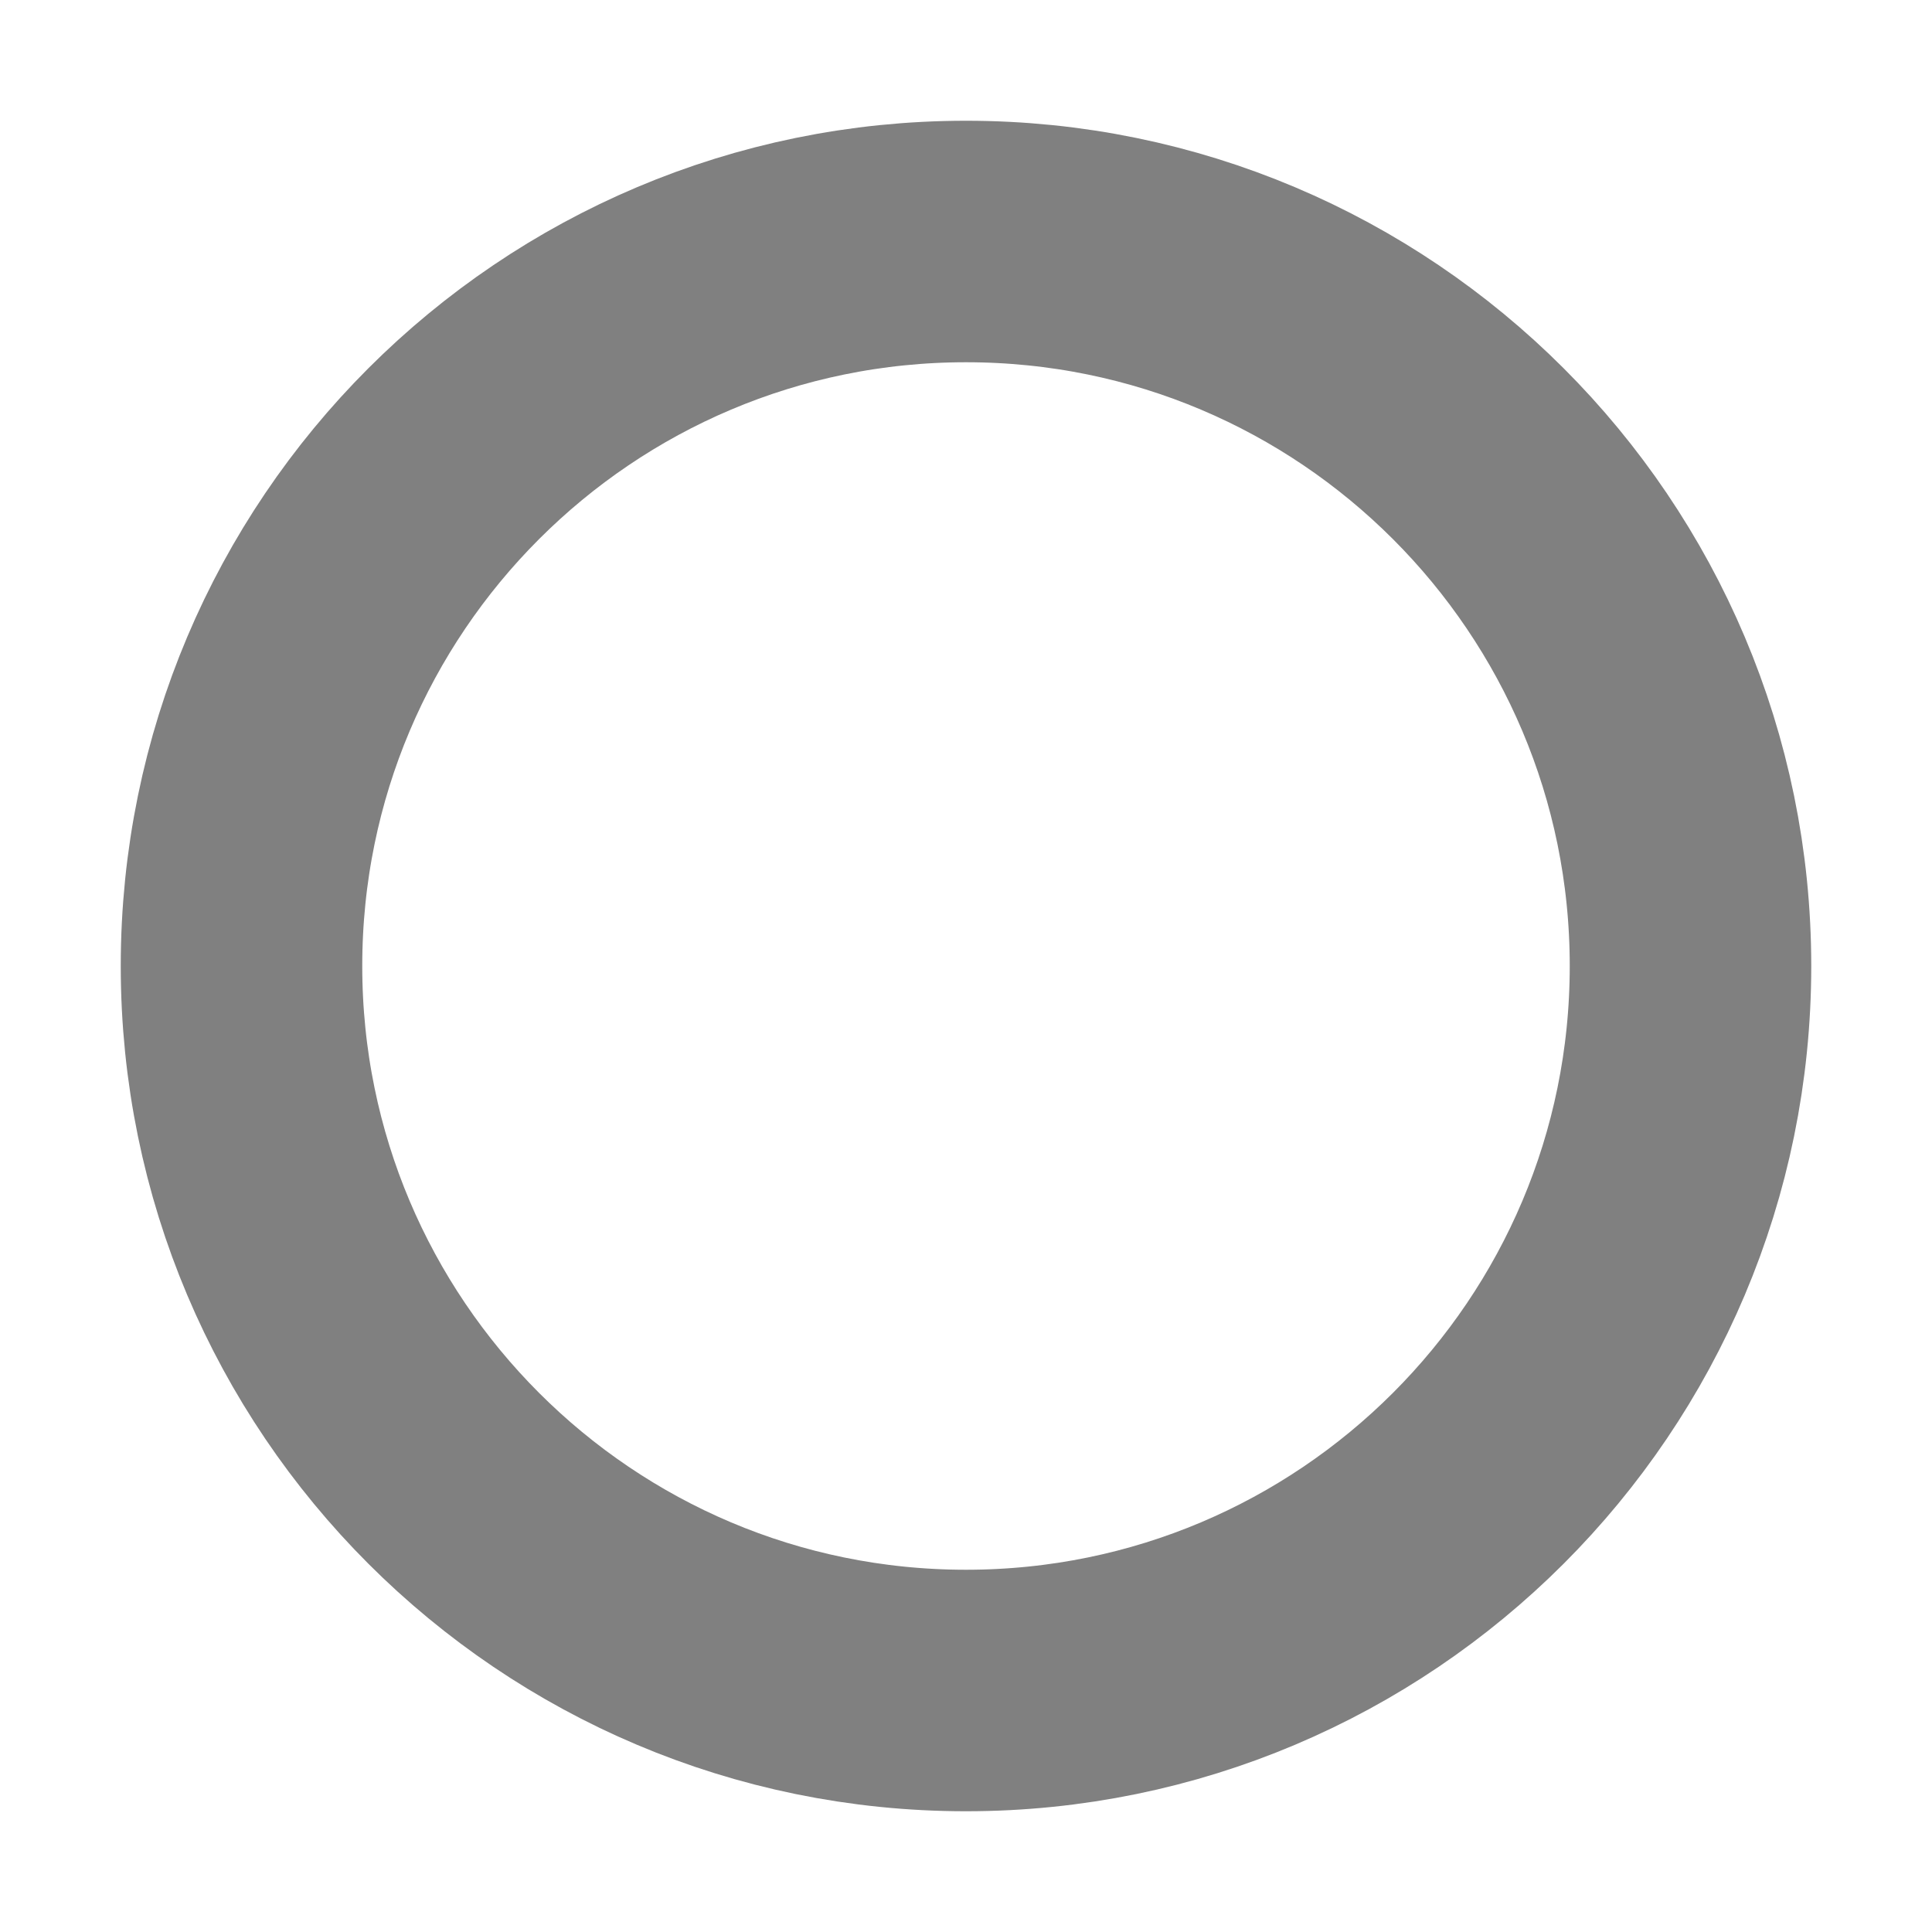
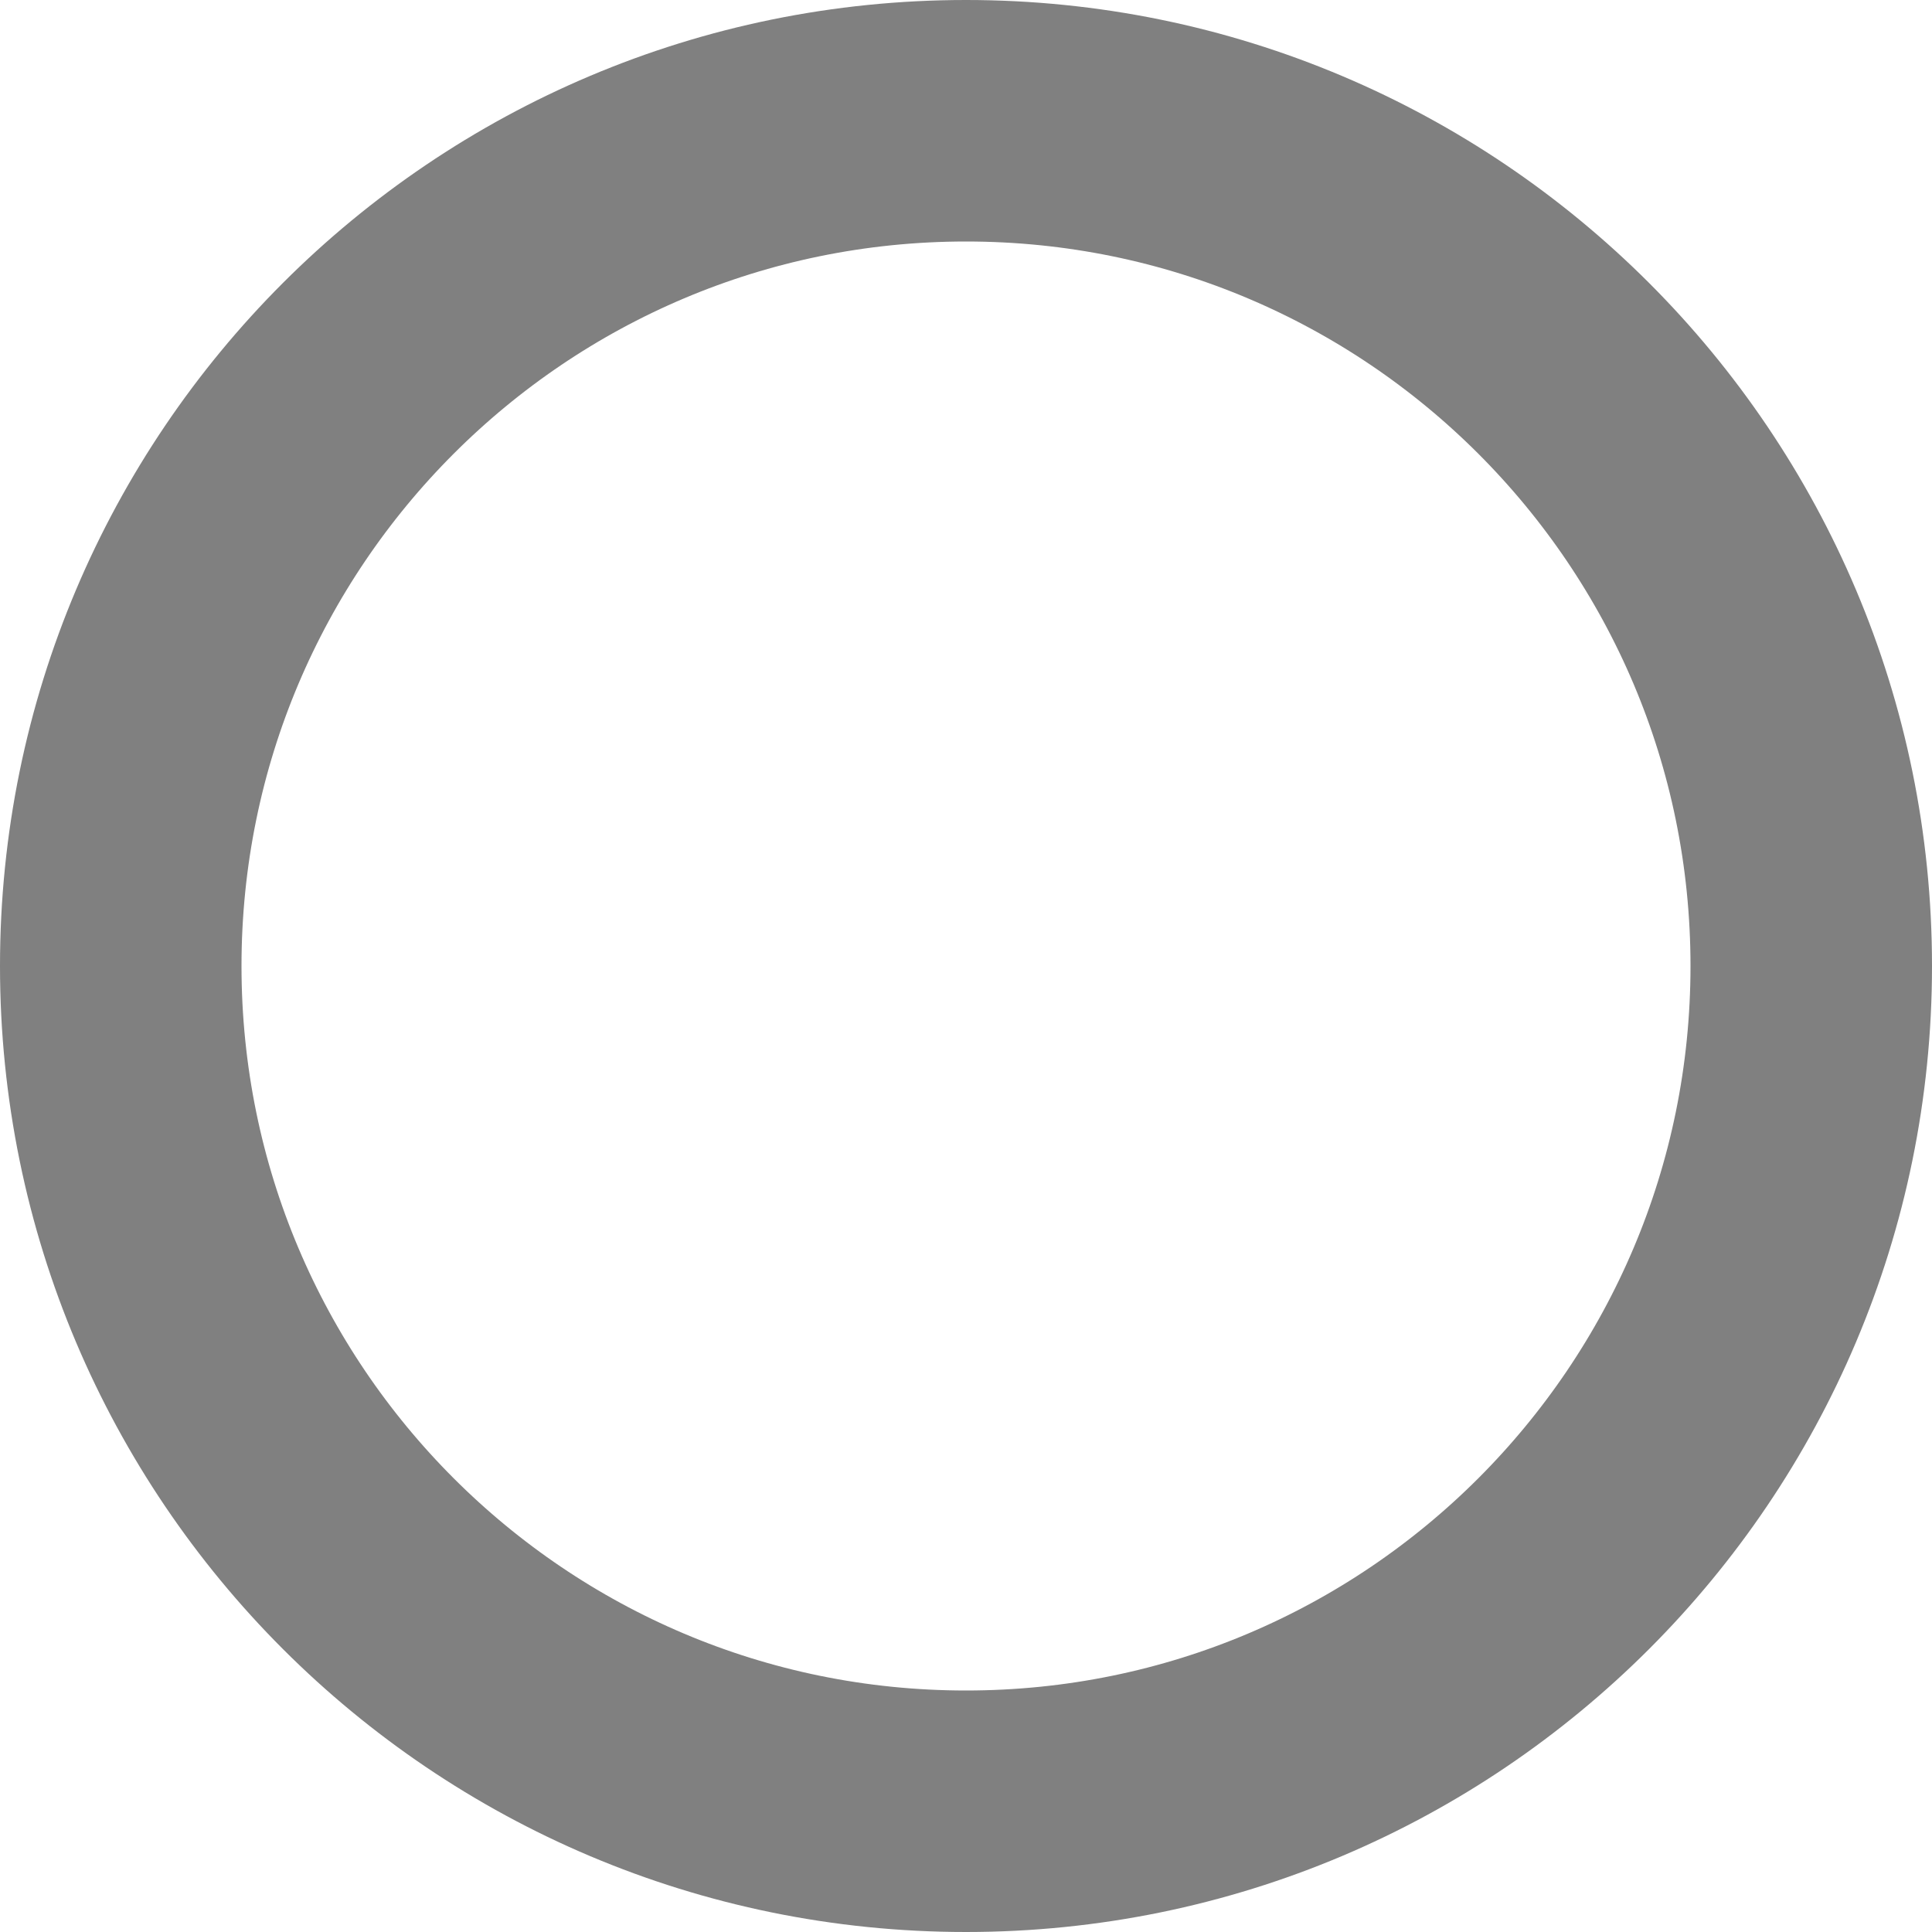
<svg xmlns="http://www.w3.org/2000/svg" width="16" height="16" viewBox="0 0 16 16" class="mouse">
-   <circle cx="8" cy="8" r="6" fill="transparent" stroke="gray" stroke-width="2" />
+   <circle cx="8" cy="8" r="7" fill="transparent" stroke="gray" stroke-width="2" />
  <circle cx="8" cy="8" r="4" fill="transparent" />
</svg>
